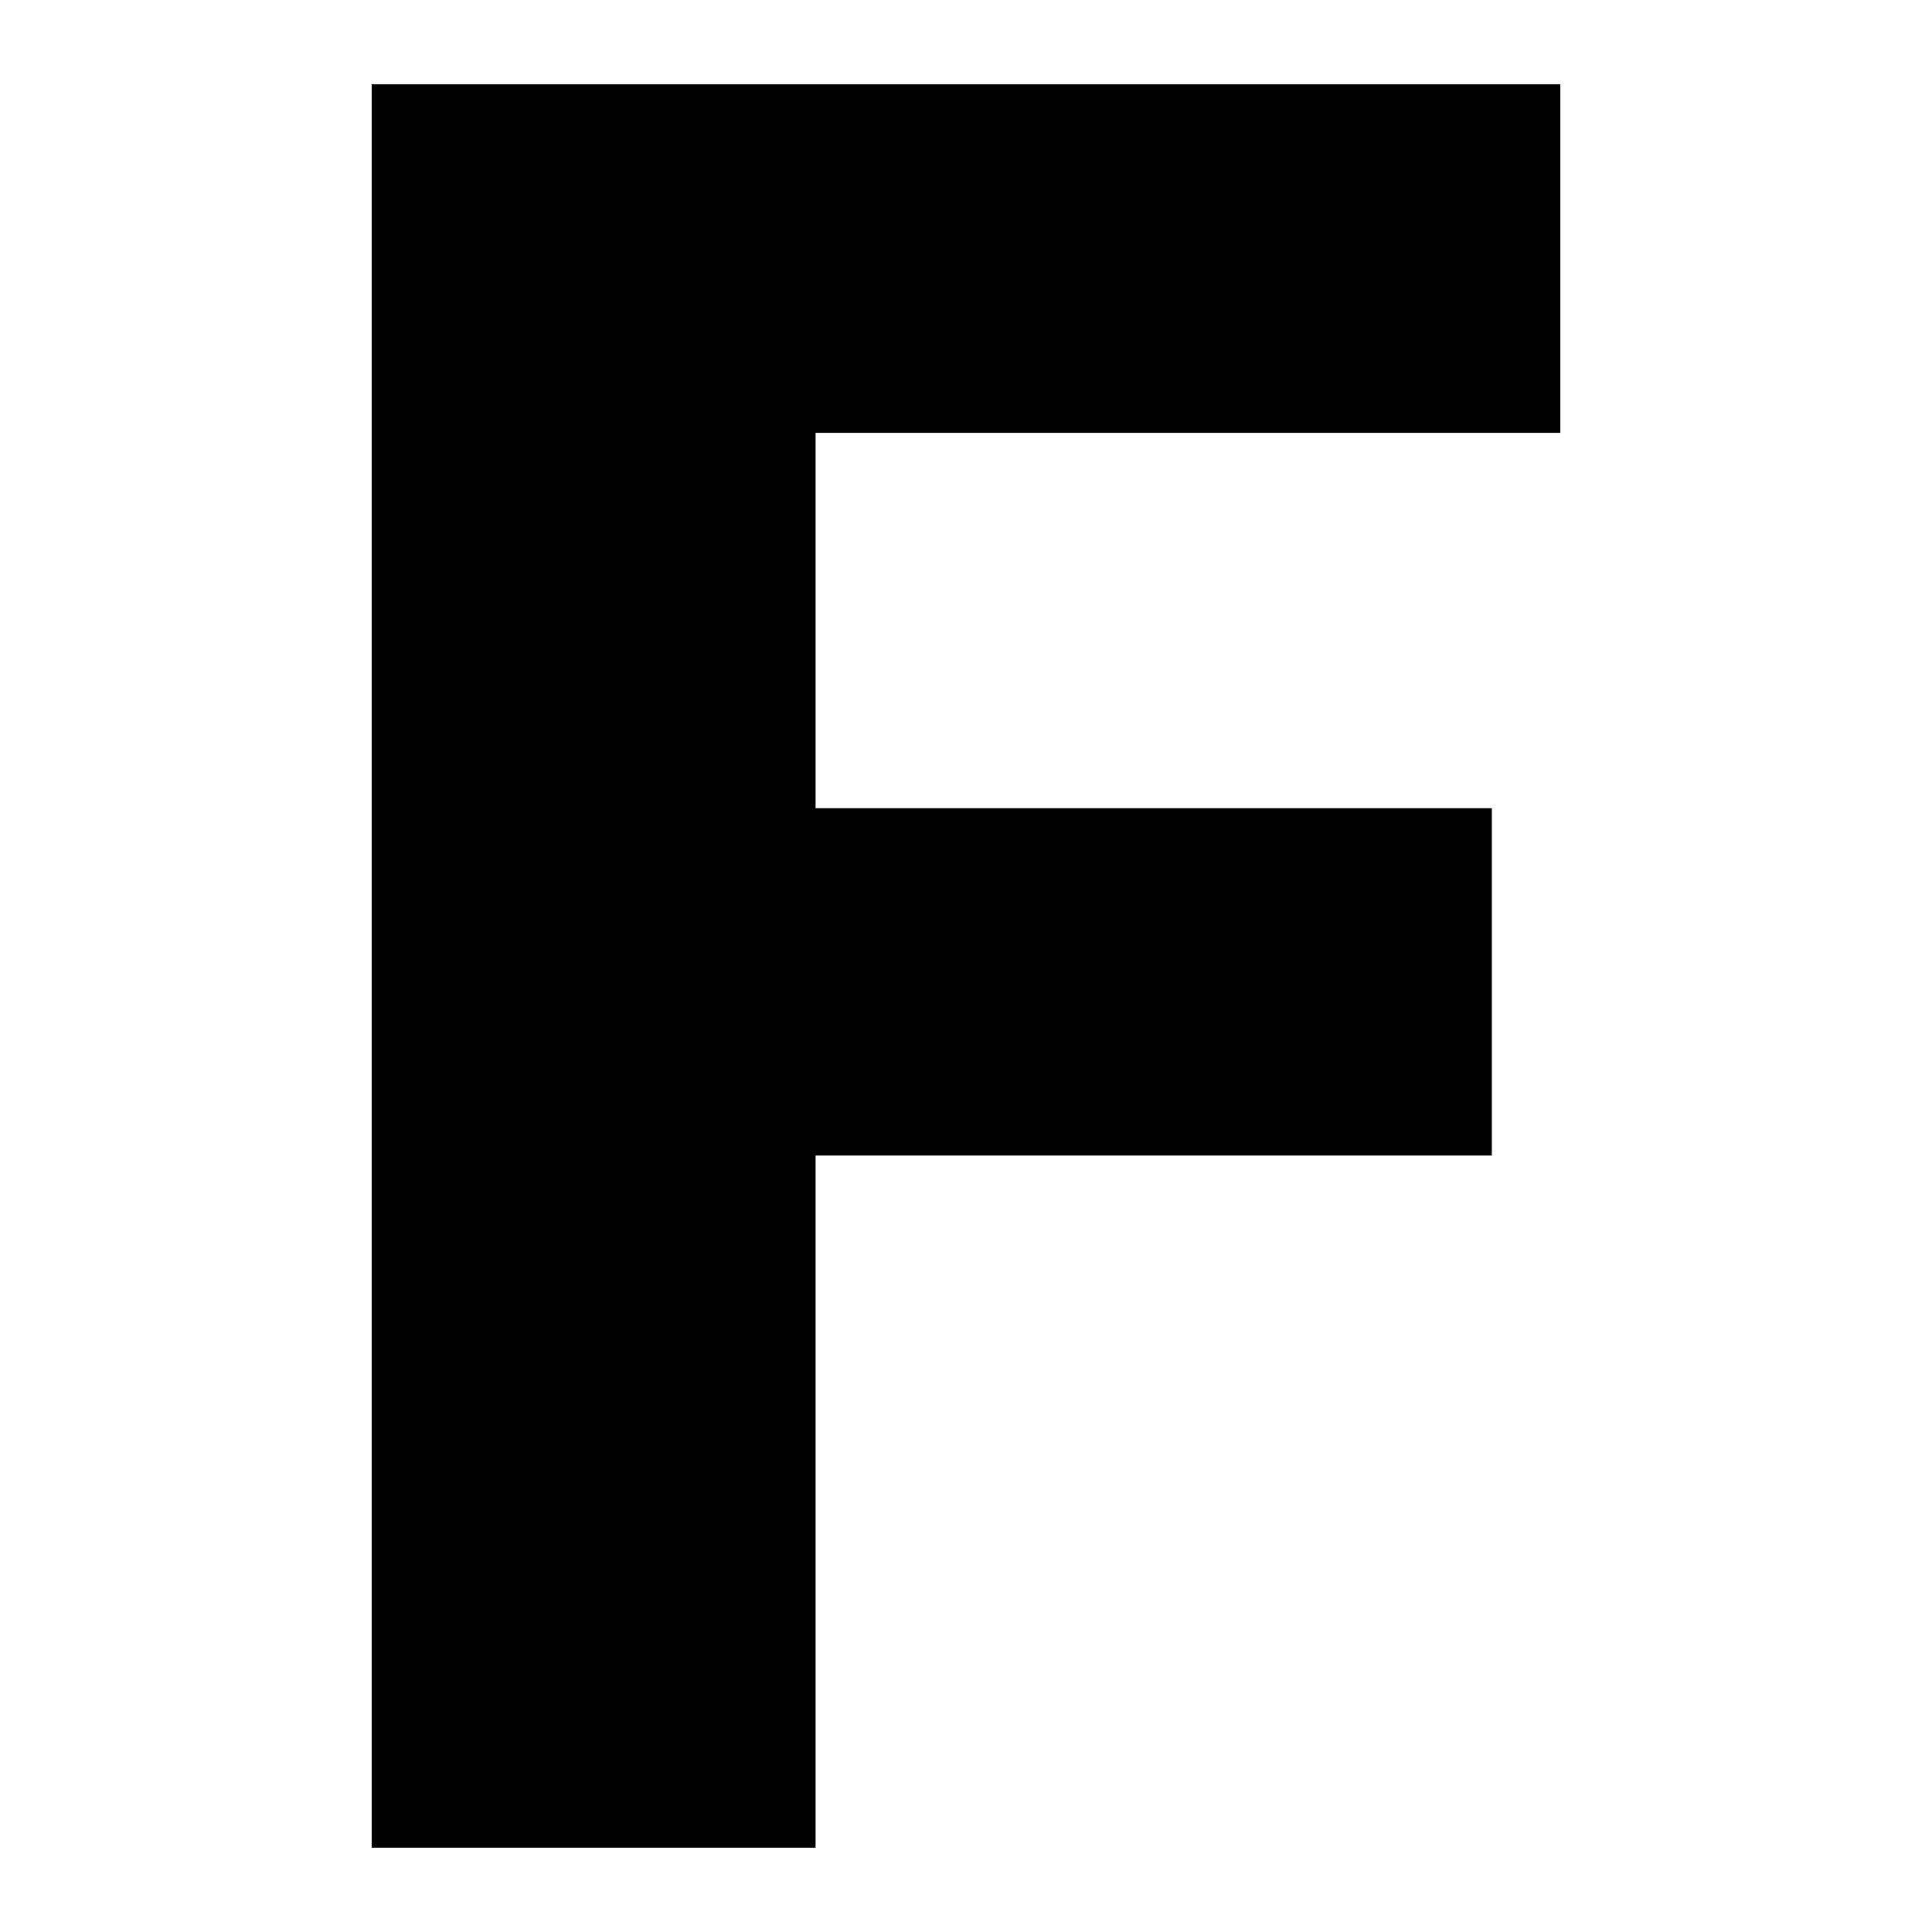
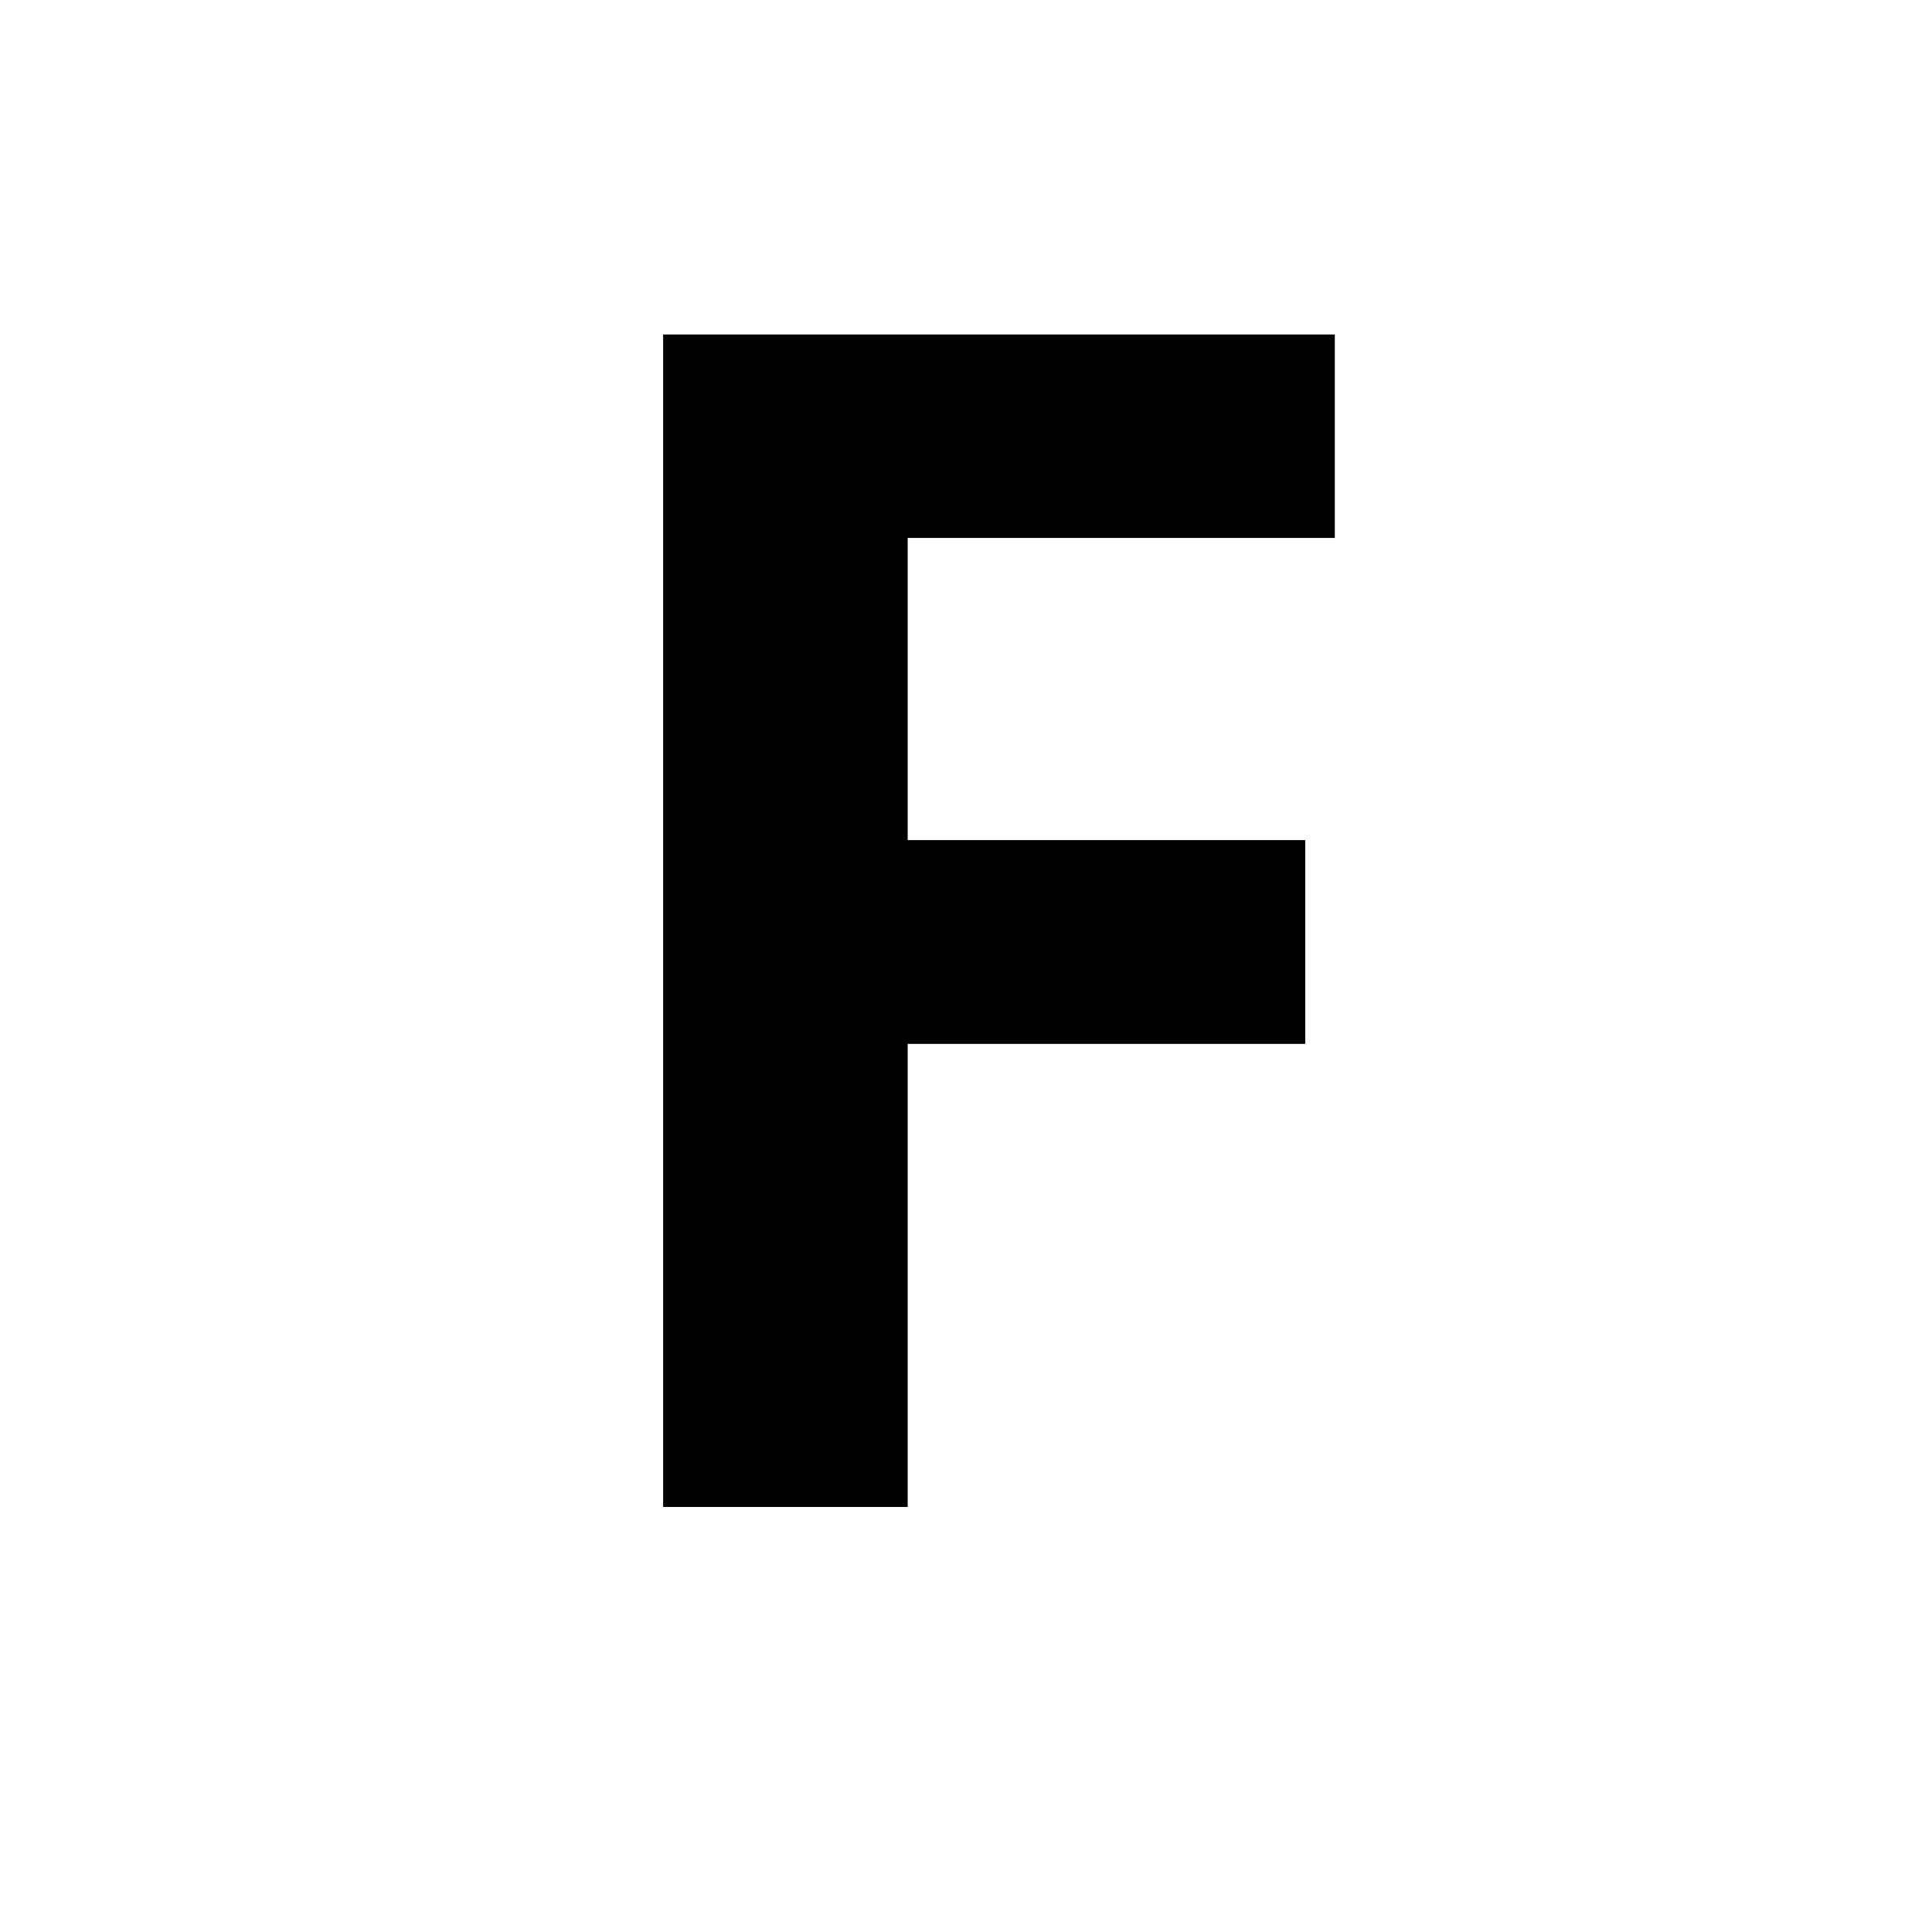
- <svg xmlns="http://www.w3.org/2000/svg" version="1.1" viewBox="0 0 200 200" width="200" height="200">
-   <rect width="200" height="200" fill="url('#gradient')" />
-   <defs>
-     <linearGradient id="gradient" gradientTransform="rotate(45 0.5 0.5)">
-       <stop offset="0%" stop-color="#ffffff" />
-       <stop offset="100%" stop-color="#ffffff" />
-     </linearGradient>
-   </defs>
-   <g>
-     <g fill="#000000" transform="matrix(12.65934,0,0,12.65934,26.19596,190.0073)" stroke="#000000" stroke-width="0.2">
-       <path d="M10.03-8.30L10.03-5.66L4.50-5.66L4.50 0L1.07 0L1.07-14.22L10.59-14.22L10.59-11.57L4.50-11.57L4.50-8.30L10.03-8.30Z" />
-     </g>
-   </g>
+ <svg xmlns="http://www.w3.org/2000/svg" viewBox="0 0 100 100">
+   <rect width="100" height="100" fill="white" />
+   <text x="50" y="78" font-family="Arial Black, sans-serif" font-size="85" font-weight="900" text-anchor="middle" fill="black">F</text>
</svg>
